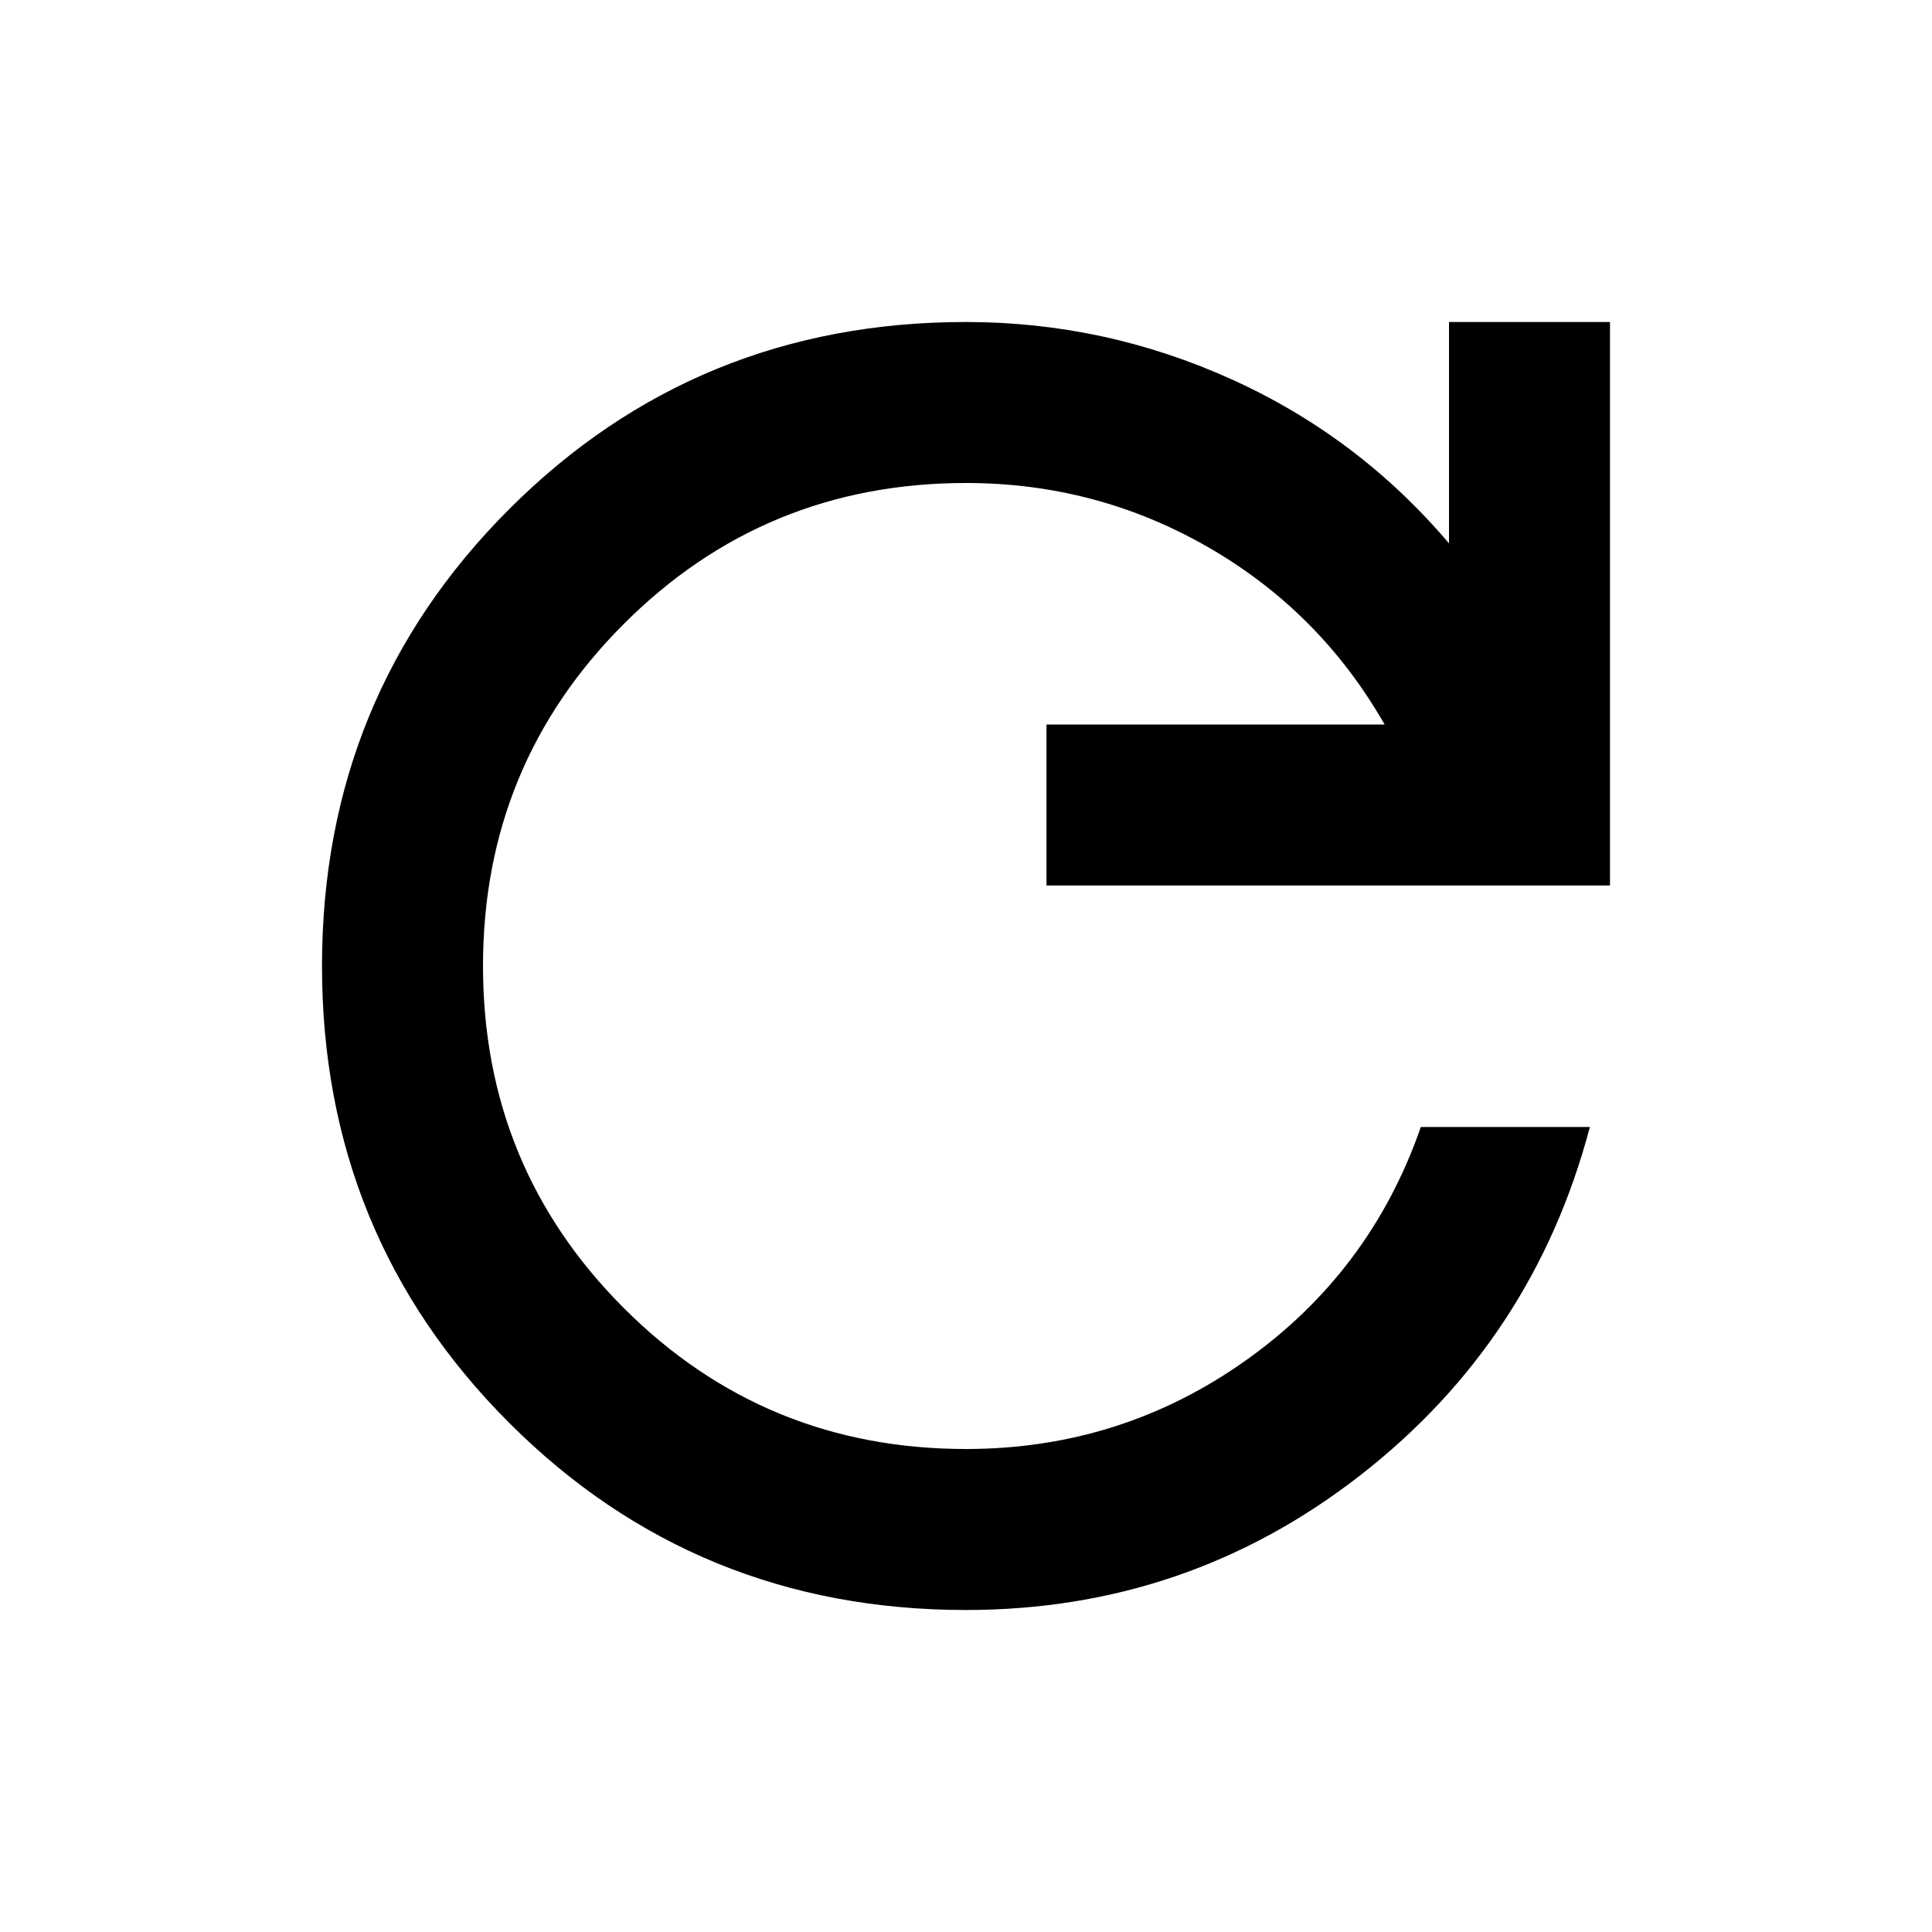
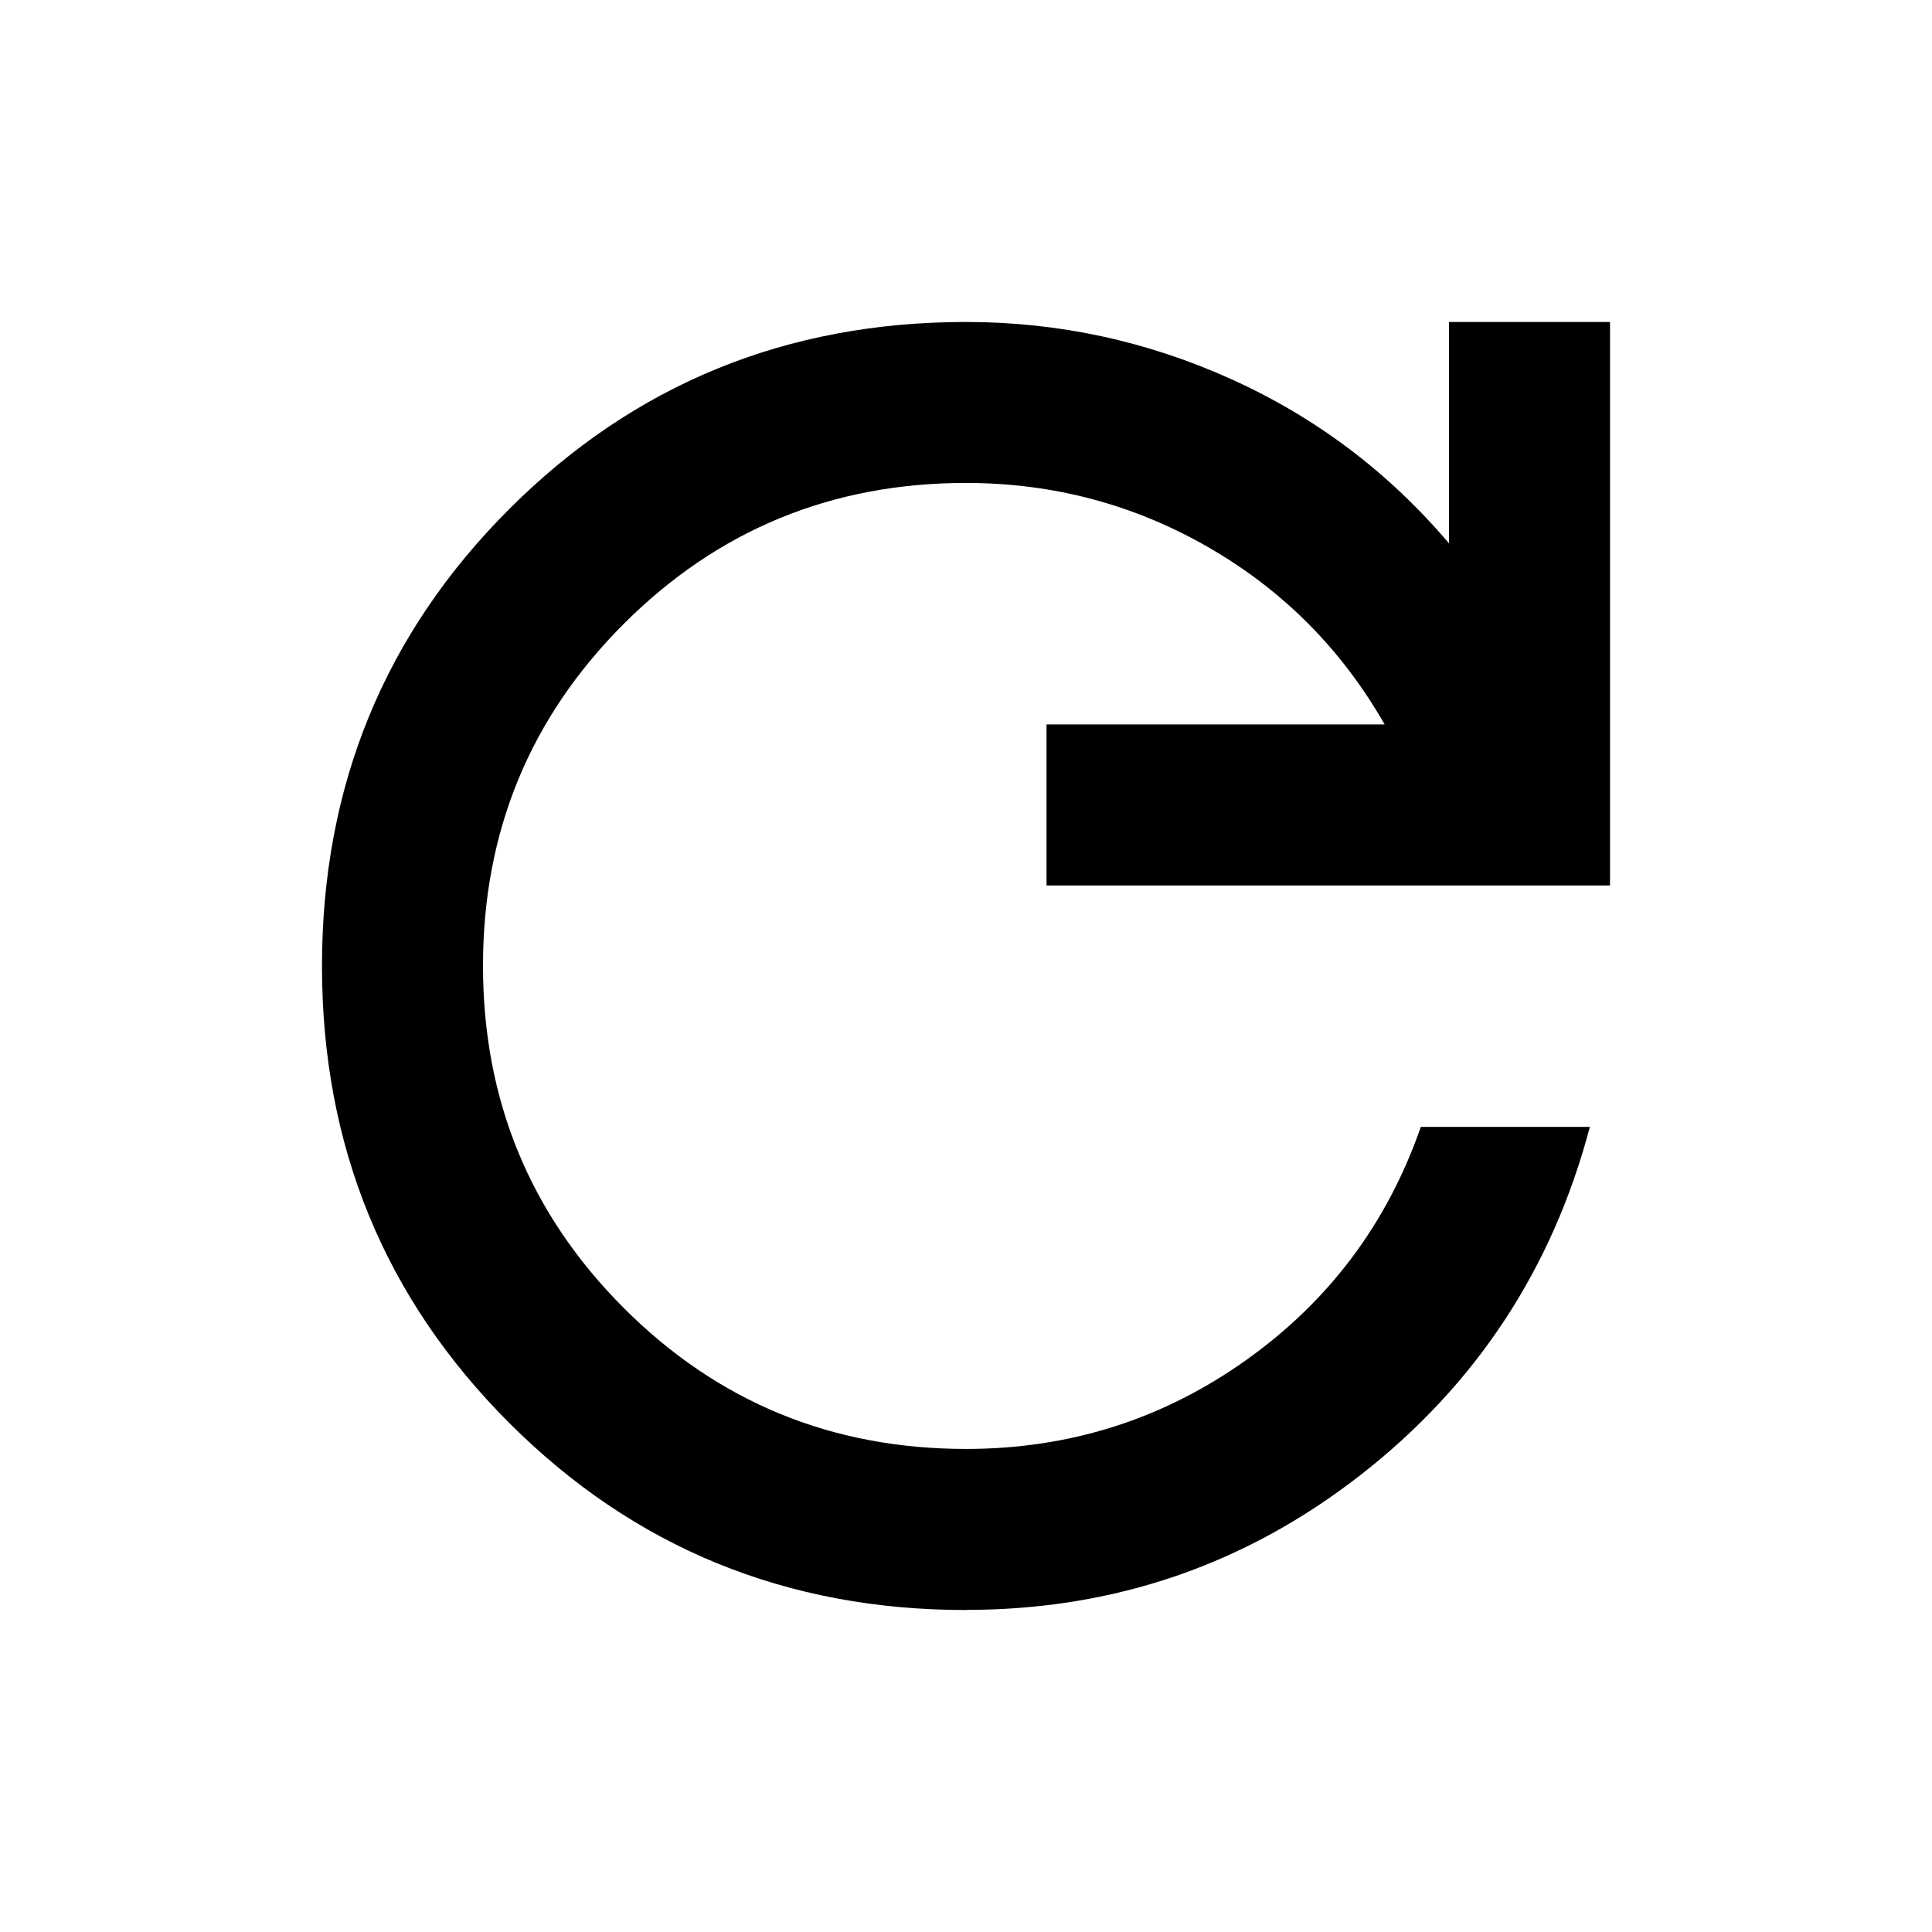
- <svg xmlns="http://www.w3.org/2000/svg" height="24" viewBox="0 -960 960 960" width="24">
-   <path d="M480-160q-134 0-227-93t-93-227q0-134 93-227t227-93q69 0 132 28.5T720-690v-110h80v280H520v-80h168q-32-56-87.5-88T480-720q-100 0-170 70t-70 170q0 100 70 170t170 70q77 0 139-44t87-116h84q-28 106-114 173t-196 67Z" />
+ <svg xmlns="http://www.w3.org/2000/svg" version="1.1" width="32" height="32" viewBox="0 0 32 32">
+   <path d="M16 26.667q-4.467 0-7.567-3.1t-3.1-7.567 3.1-7.567 7.567-3.1q2.3 0 4.4 0.95t3.6 2.717v-3.667h2.667v9.333h-9.333v-2.667h5.6q-1.067-1.867-2.917-2.933t-4.017-1.067q-3.333 0-5.667 2.333t-2.333 5.667 2.333 5.667 5.667 2.333q2.567 0 4.633-1.467t2.9-3.867h2.8q-0.933 3.533-3.8 5.767t-6.533 2.233z" />
</svg>
